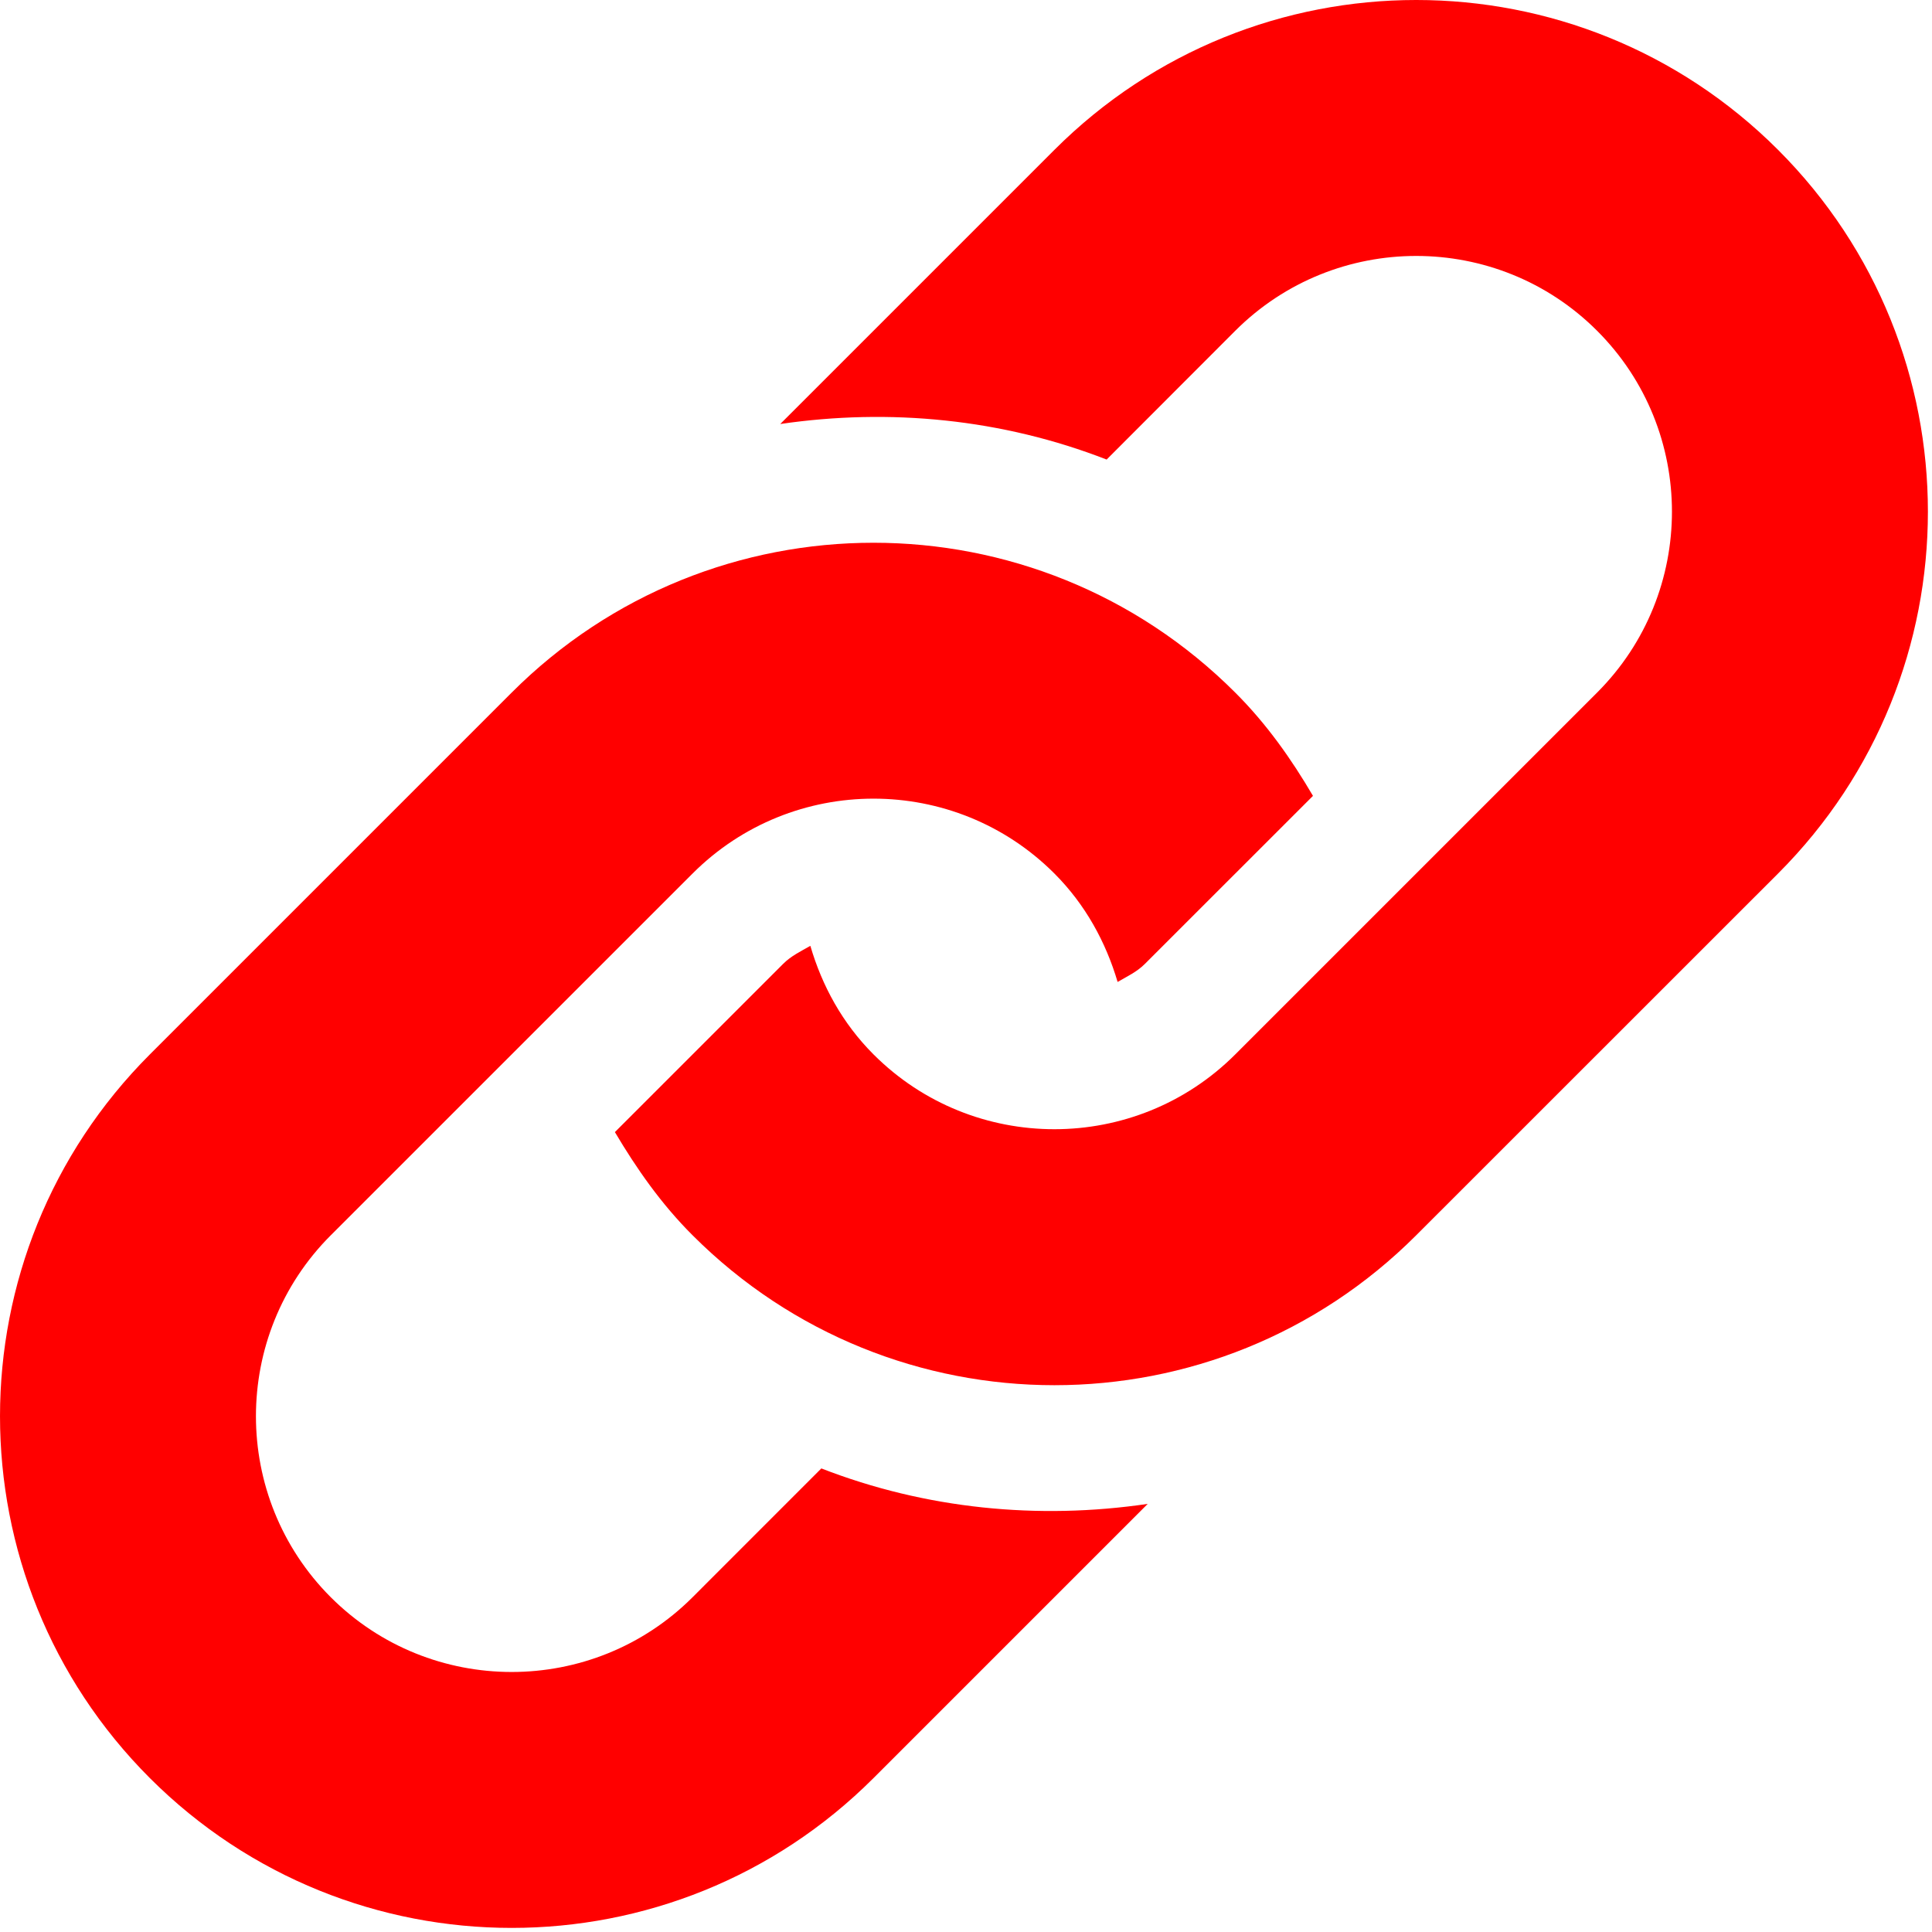
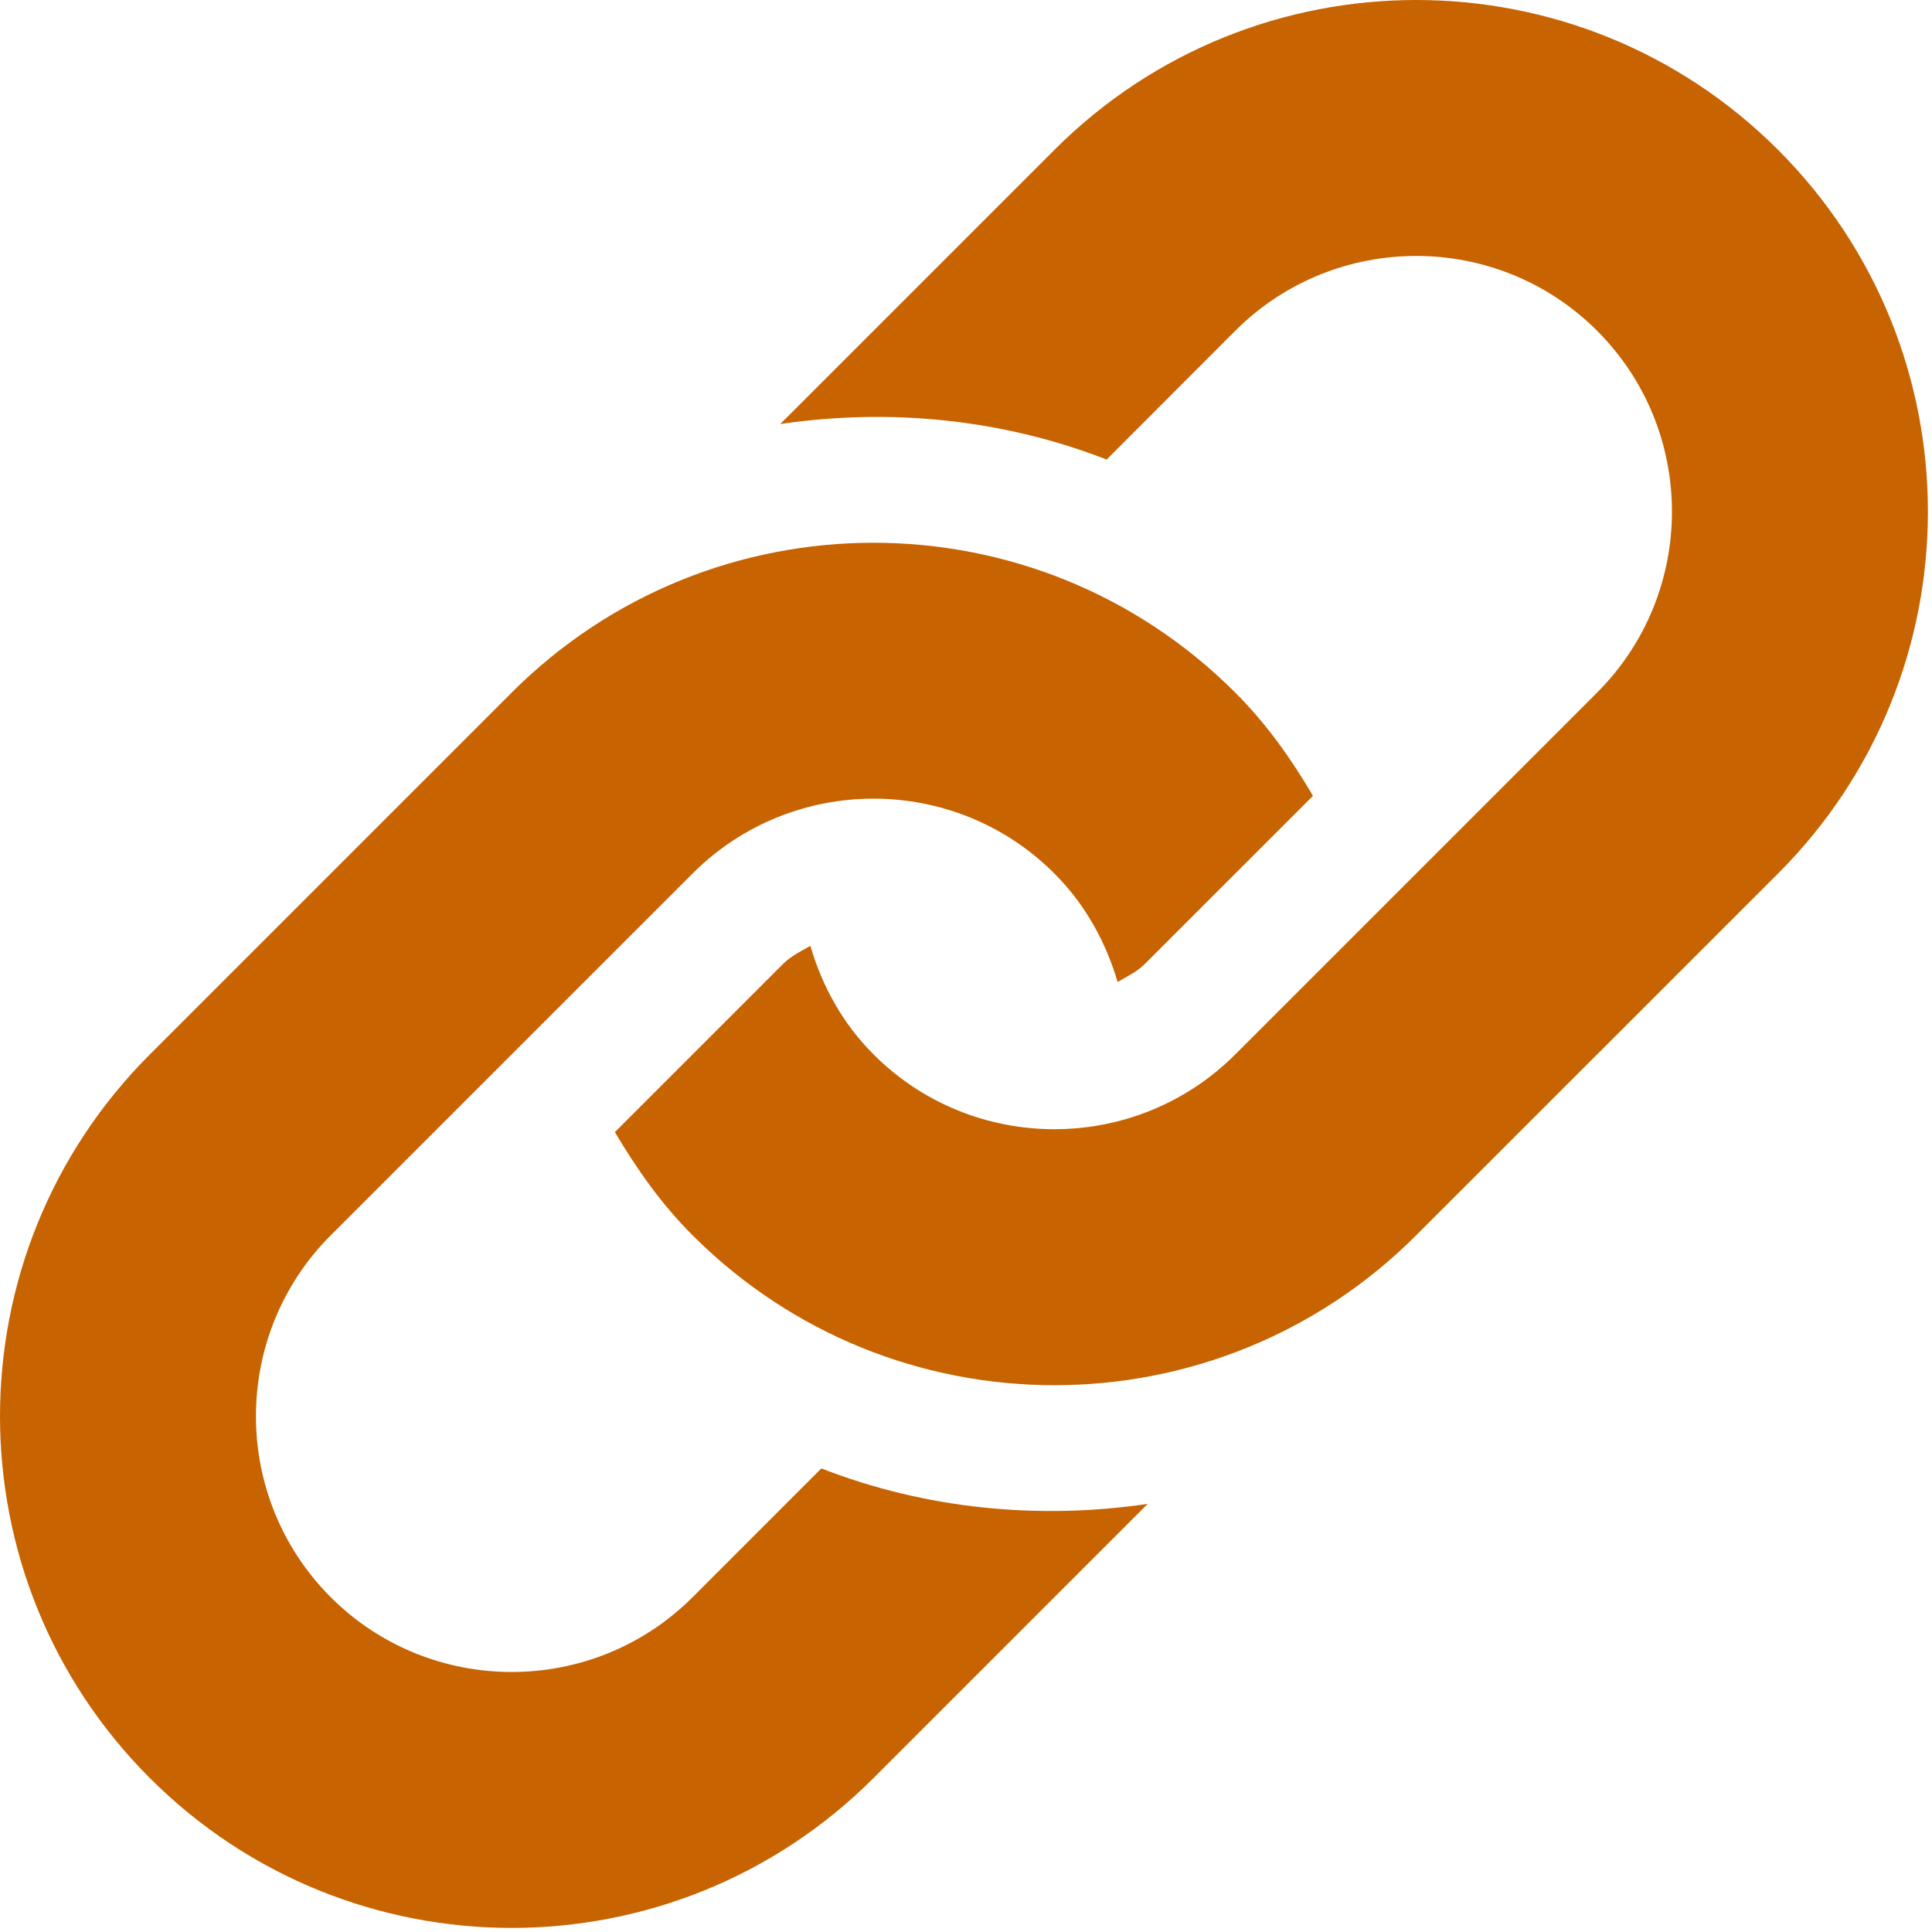
- <svg xmlns="http://www.w3.org/2000/svg" version="1.1" x="0px" y="0px" width="458px" height="458px" viewBox="0 0 458 458">
-   <path fill="red" d="M421.512,207.074l-85.795,85.767c-47.352,47.38-124.169,47.38-171.529,0c-7.46-7.439-13.296-15.821-18.421-24.465 l39.864-39.861c1.895-1.911,4.235-3.006,6.471-4.296c2.756,9.416,7.567,18.33,14.972,25.736c23.648,23.667,62.128,23.634,85.762,0 l85.768-85.765c23.666-23.664,23.666-62.135,0-85.781c-23.635-23.646-62.105-23.646-85.768,0l-30.499,30.532 c-24.75-9.637-51.415-12.228-77.373-8.424l64.991-64.989c47.38-47.371,124.177-47.371,171.557,0 C468.869,82.897,468.869,159.706,421.512,207.074z M194.708,348.104l-30.521,30.532c-23.646,23.634-62.128,23.634-85.778,0 c-23.648-23.667-23.648-62.138,0-85.795l85.778-85.767c23.665-23.662,62.121-23.662,85.767,0 c7.388,7.39,12.204,16.302,14.986,25.706c2.249-1.307,4.56-2.369,6.454-4.266l39.861-39.845 c-5.092-8.678-10.958-17.03-18.421-24.477c-47.348-47.371-124.172-47.371-171.543,0L35.526,249.96 c-47.366,47.385-47.366,124.172,0,171.553c47.371,47.356,124.177,47.356,171.547,0l65.008-65.003 C246.109,360.336,219.437,357.723,194.708,348.104z" />
+ <svg xmlns="http://www.w3.org/2000/svg" version="1.1" x="0" y="0" width="458" height="458" viewBox="0 0 458 458">
+   <path fill="hsl(30,100%,39%)" d="M421.512,207.074l-85.795,85.767c-47.352,47.38-124.169,47.38-171.529,0c-7.46-7.439-13.296-15.821-18.421-24.465 l39.864-39.861c1.895-1.911,4.235-3.006,6.471-4.296c2.756,9.416,7.567,18.33,14.972,25.736c23.648,23.667,62.128,23.634,85.762,0 l85.768-85.765c23.666-23.664,23.666-62.135,0-85.781c-23.635-23.646-62.105-23.646-85.768,0l-30.499,30.532 c-24.75-9.637-51.415-12.228-77.373-8.424l64.991-64.989c47.38-47.371,124.177-47.371,171.557,0 C468.869,82.897,468.869,159.706,421.512,207.074z M194.708,348.104l-30.521,30.532c-23.646,23.634-62.128,23.634-85.778,0 c-23.648-23.667-23.648-62.138,0-85.795l85.778-85.767c23.665-23.662,62.121-23.662,85.767,0 c7.388,7.39,12.204,16.302,14.986,25.706c2.249-1.307,4.56-2.369,6.454-4.266l39.861-39.845 c-5.092-8.678-10.958-17.03-18.421-24.477c-47.348-47.371-124.172-47.371-171.543,0L35.526,249.96 c-47.366,47.385-47.366,124.172,0,171.553c47.371,47.356,124.177,47.356,171.547,0l65.008-65.003 C246.109,360.336,219.437,357.723,194.708,348.104z" />
</svg>
